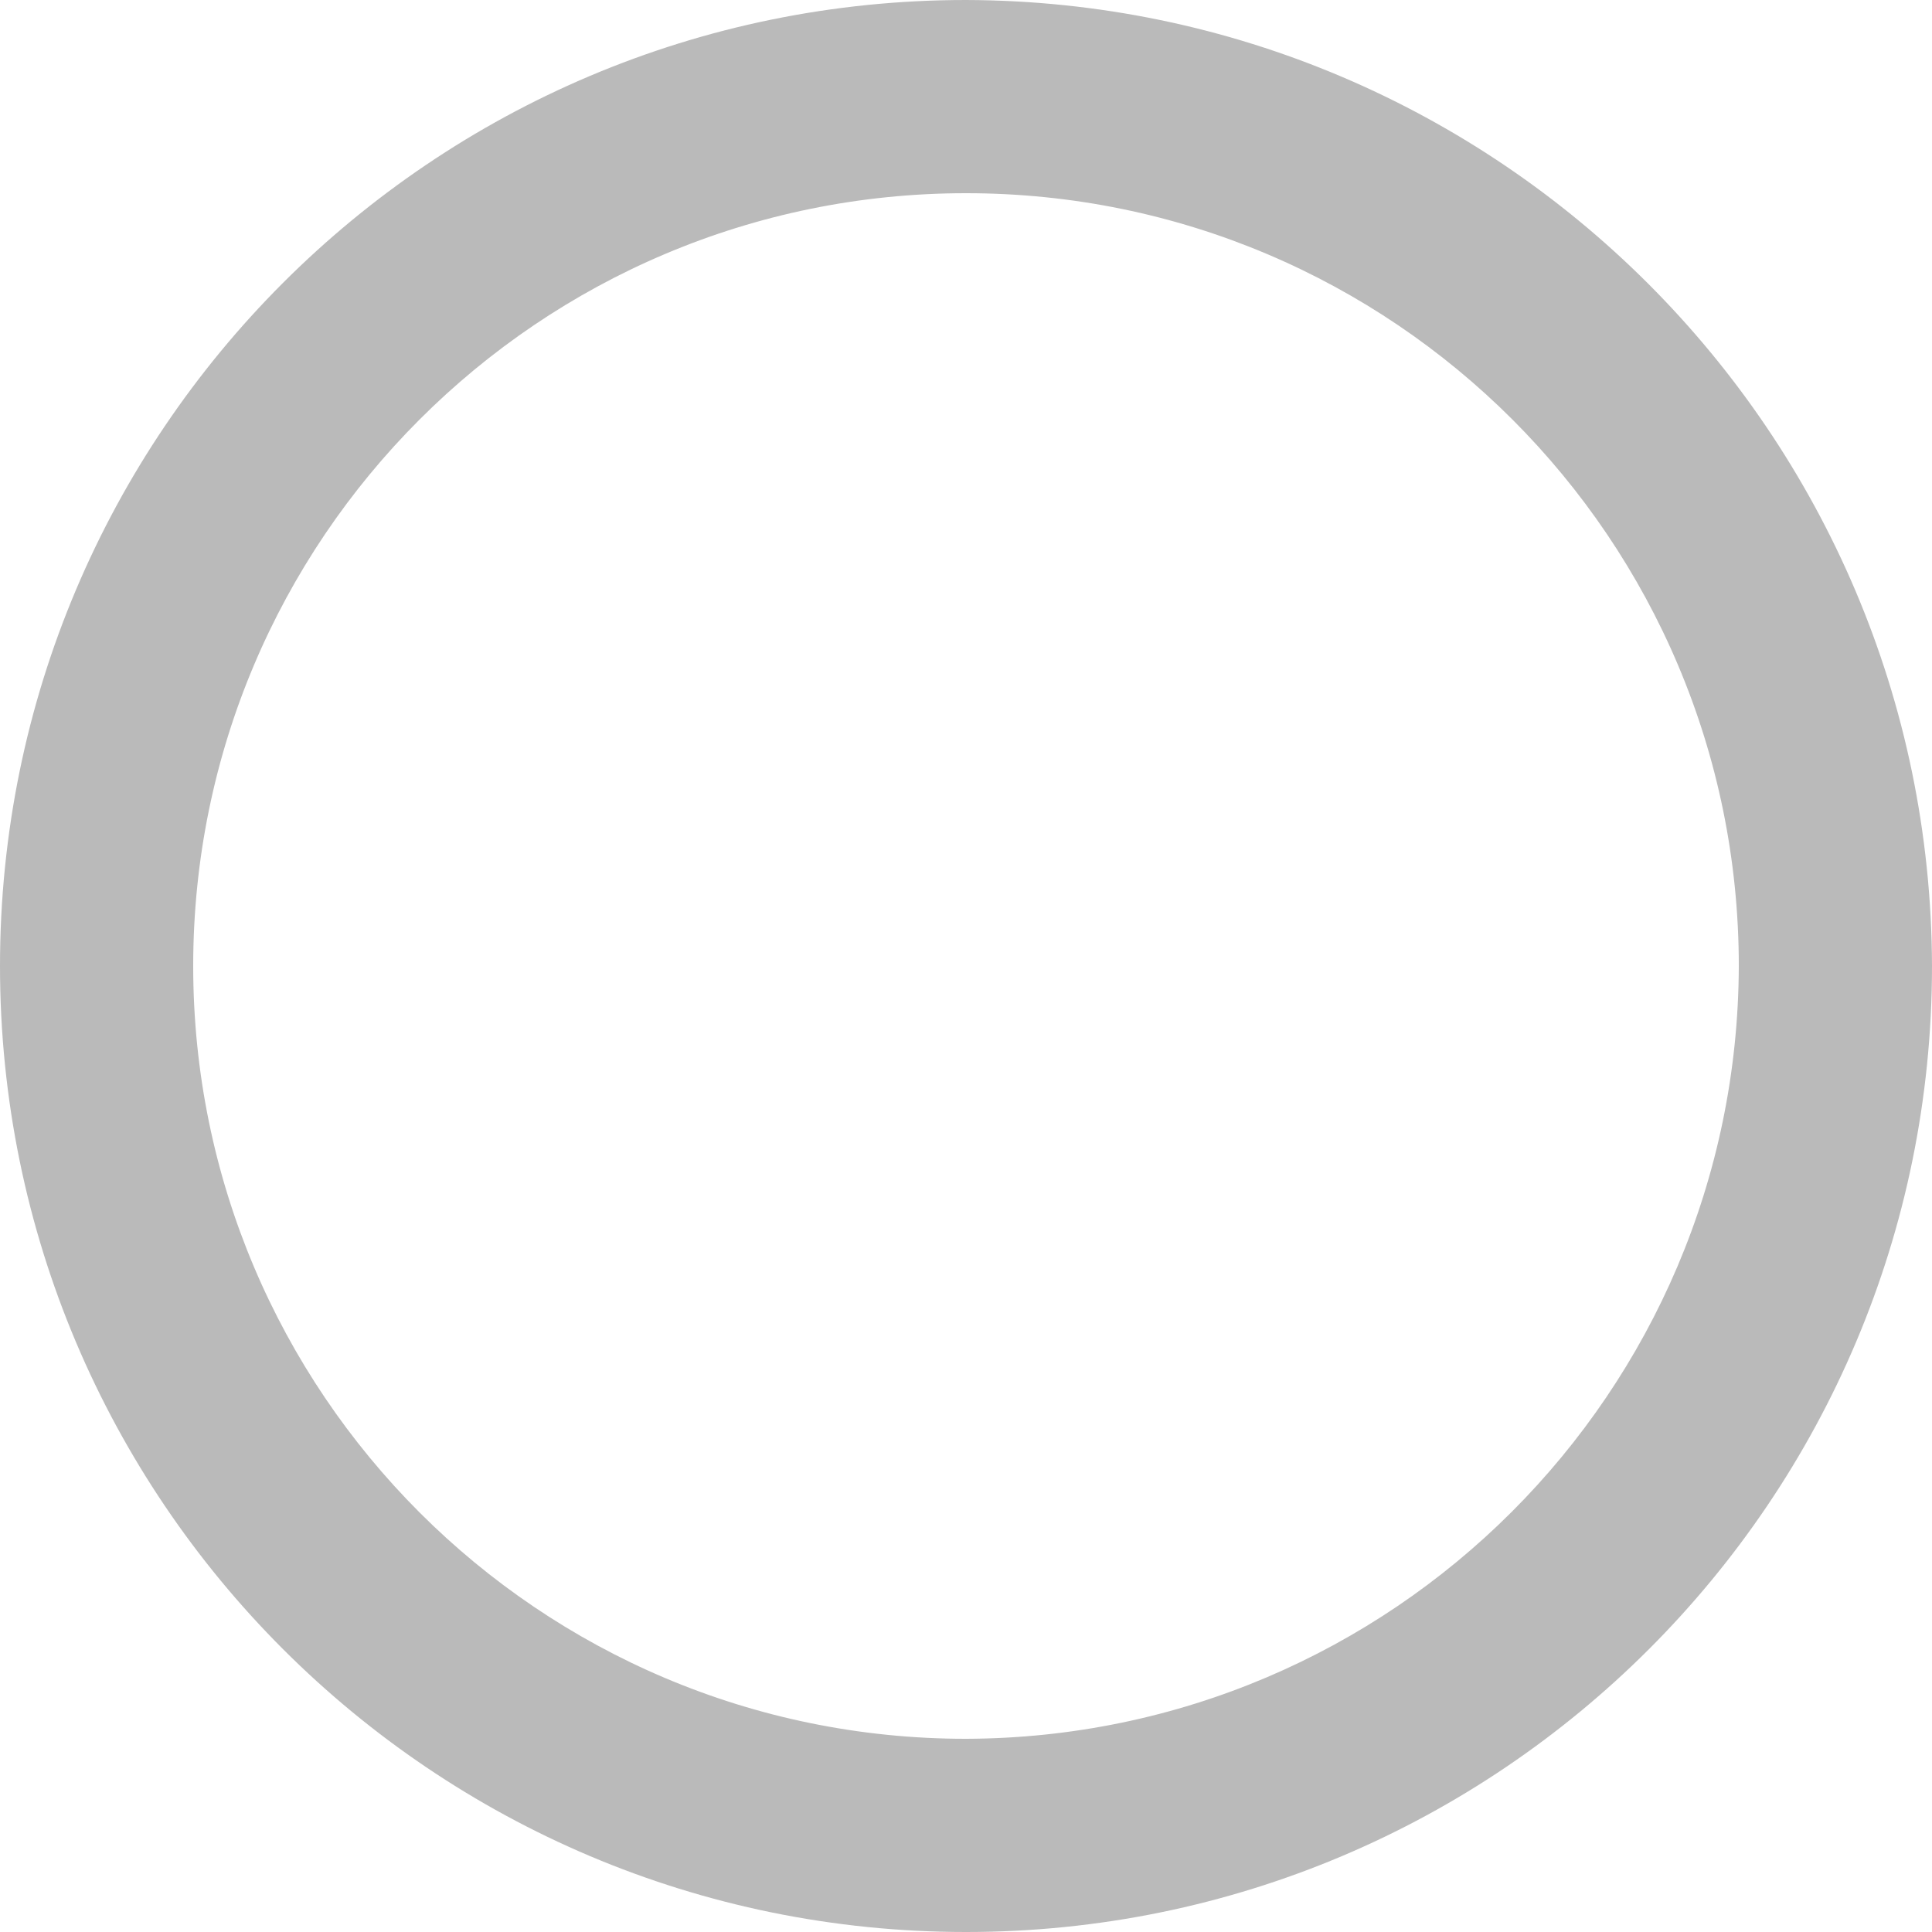
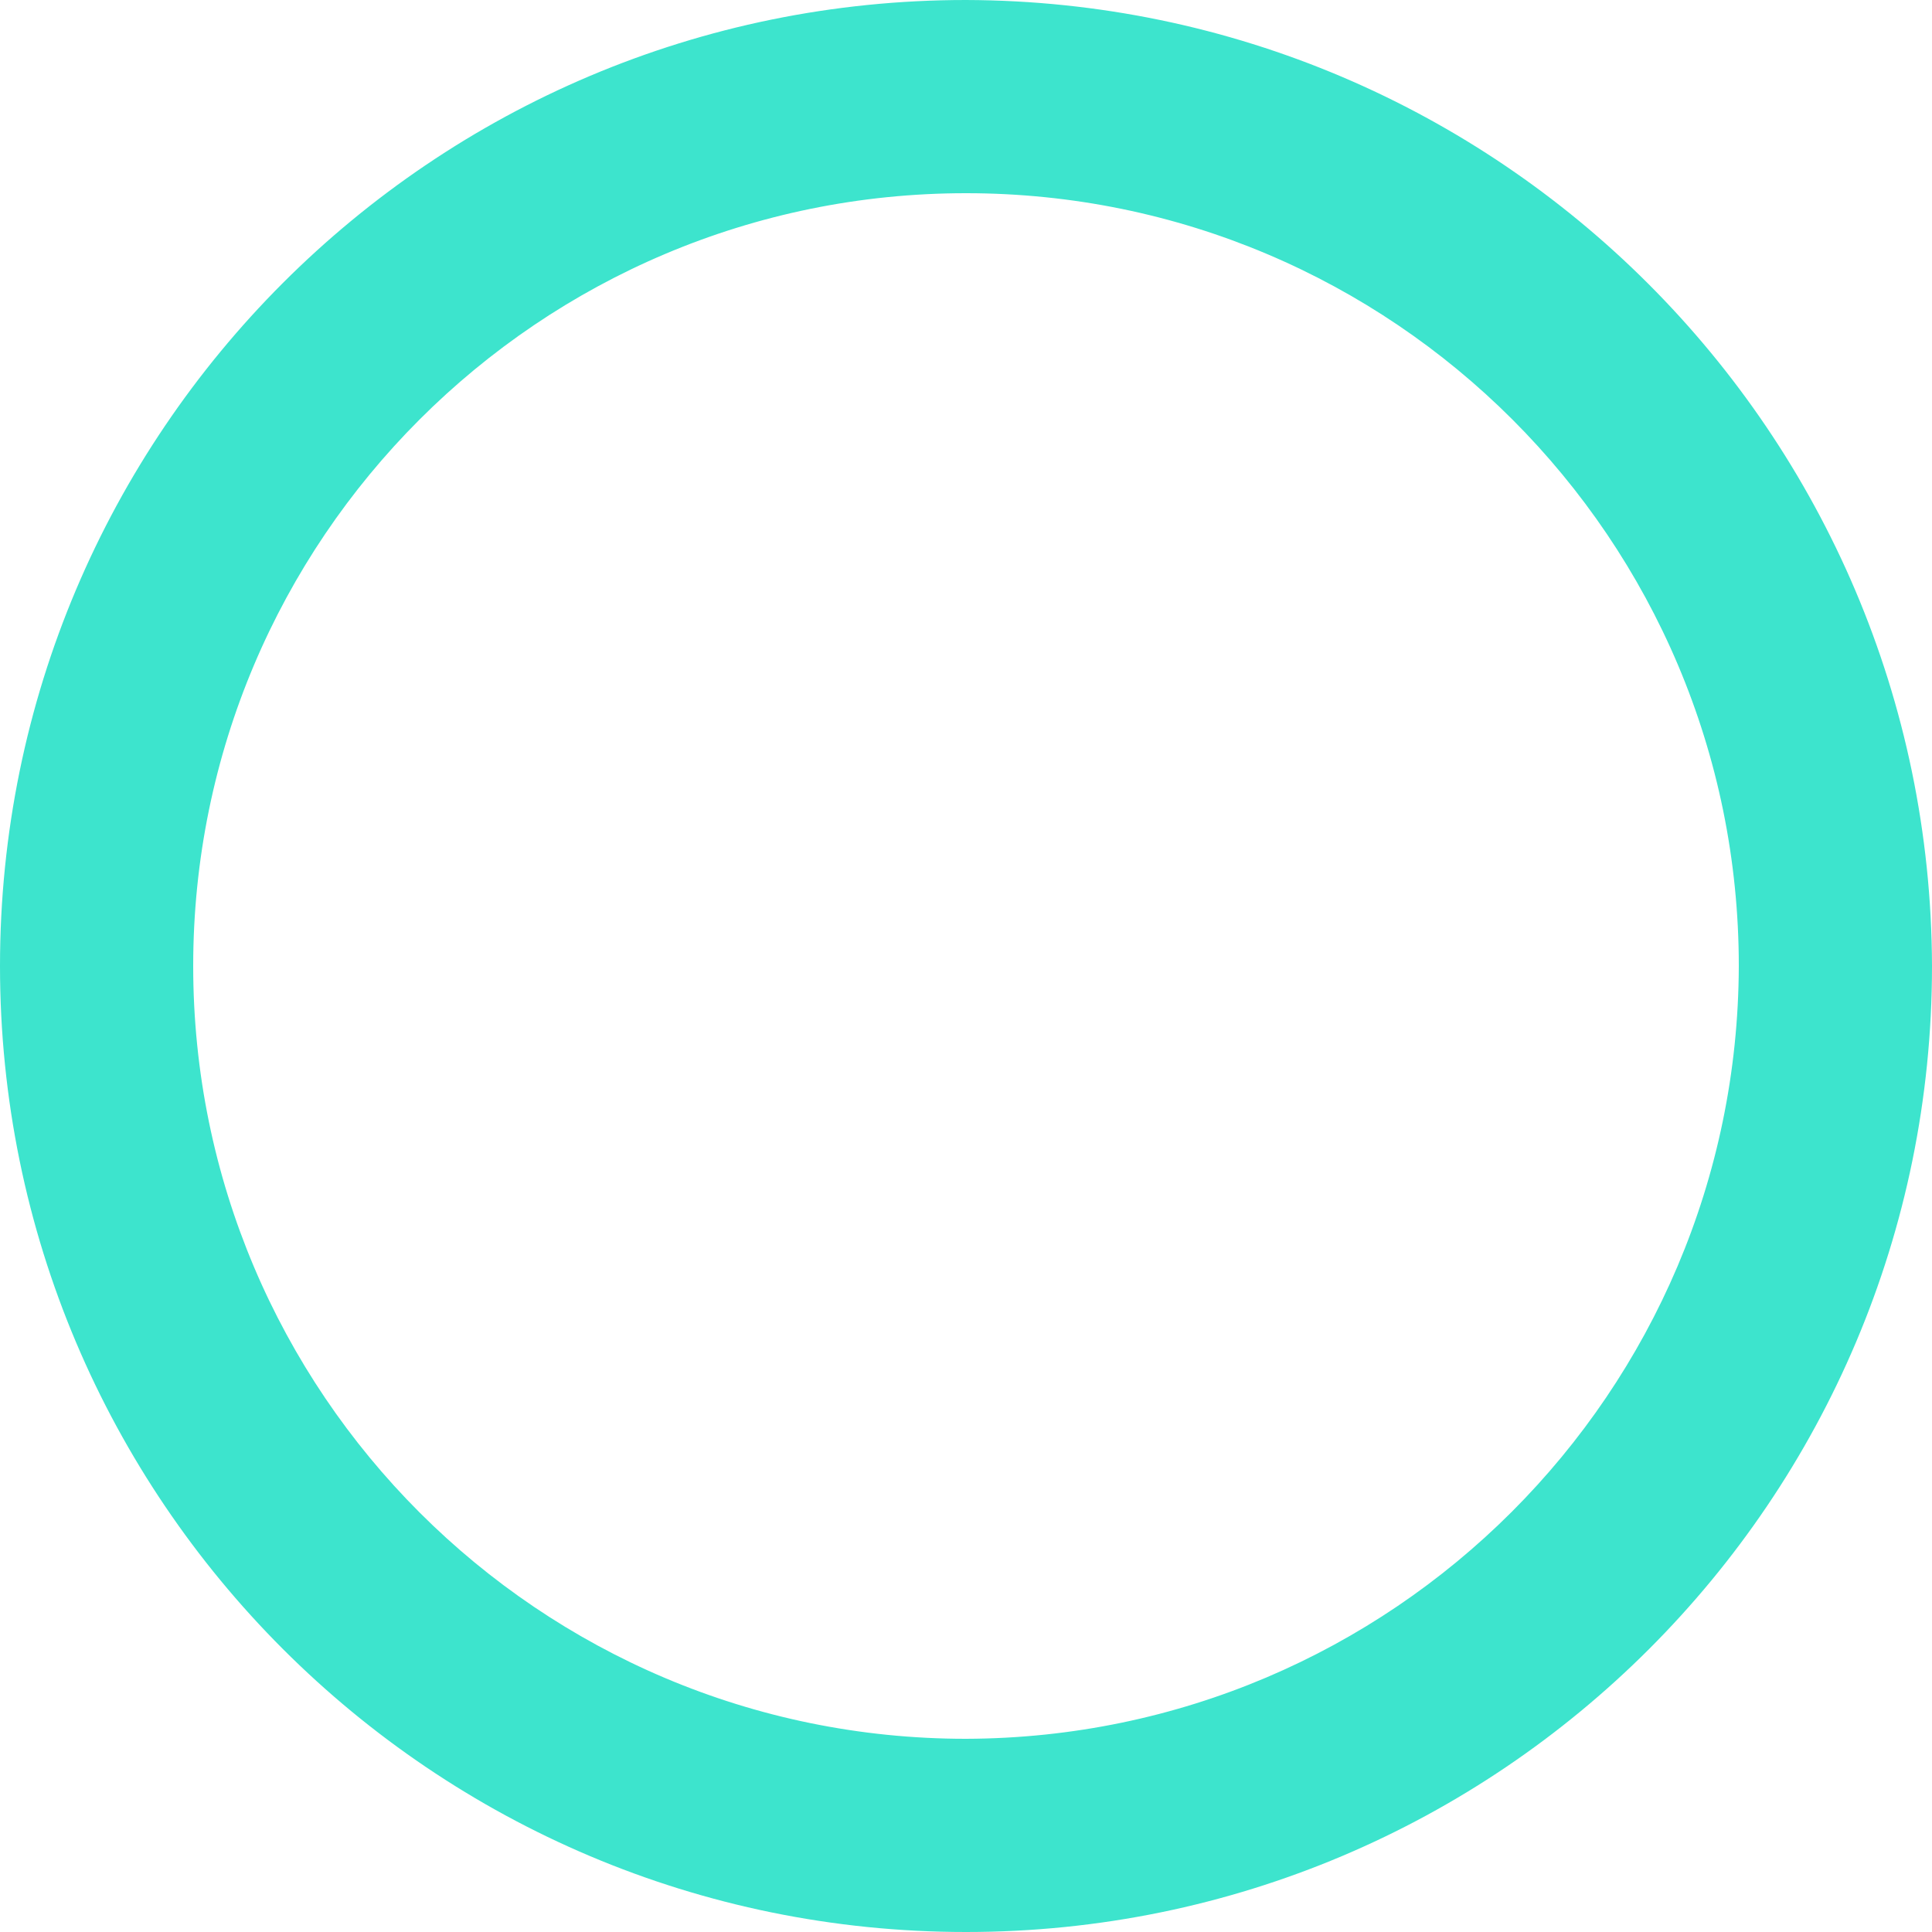
<svg xmlns="http://www.w3.org/2000/svg" width="24" height="24" viewBox="0 0 24 24">
  <defs>
    <style type="text/css">
-             .cls-1{fill:#bababa;fill-rule:evenodd}
+             .cls-1{fill:#3de4cd;fill-rule:evenodd}
        </style>
  </defs>
  <g id="radiobttom_active_inactive" transform="translate(-508 -240)">
    <path id="radio_on" d="M14 2a12 12 0 1 0 12 12A12.035 12.035 0 0 0 14 2zm0 21.6a9.6 9.6 0 1 1 9.6-9.6 9.628 9.628 0 0 1-9.6 9.6z" class="cls-1" transform="translate(506 238)" />
  </g>
</svg>
